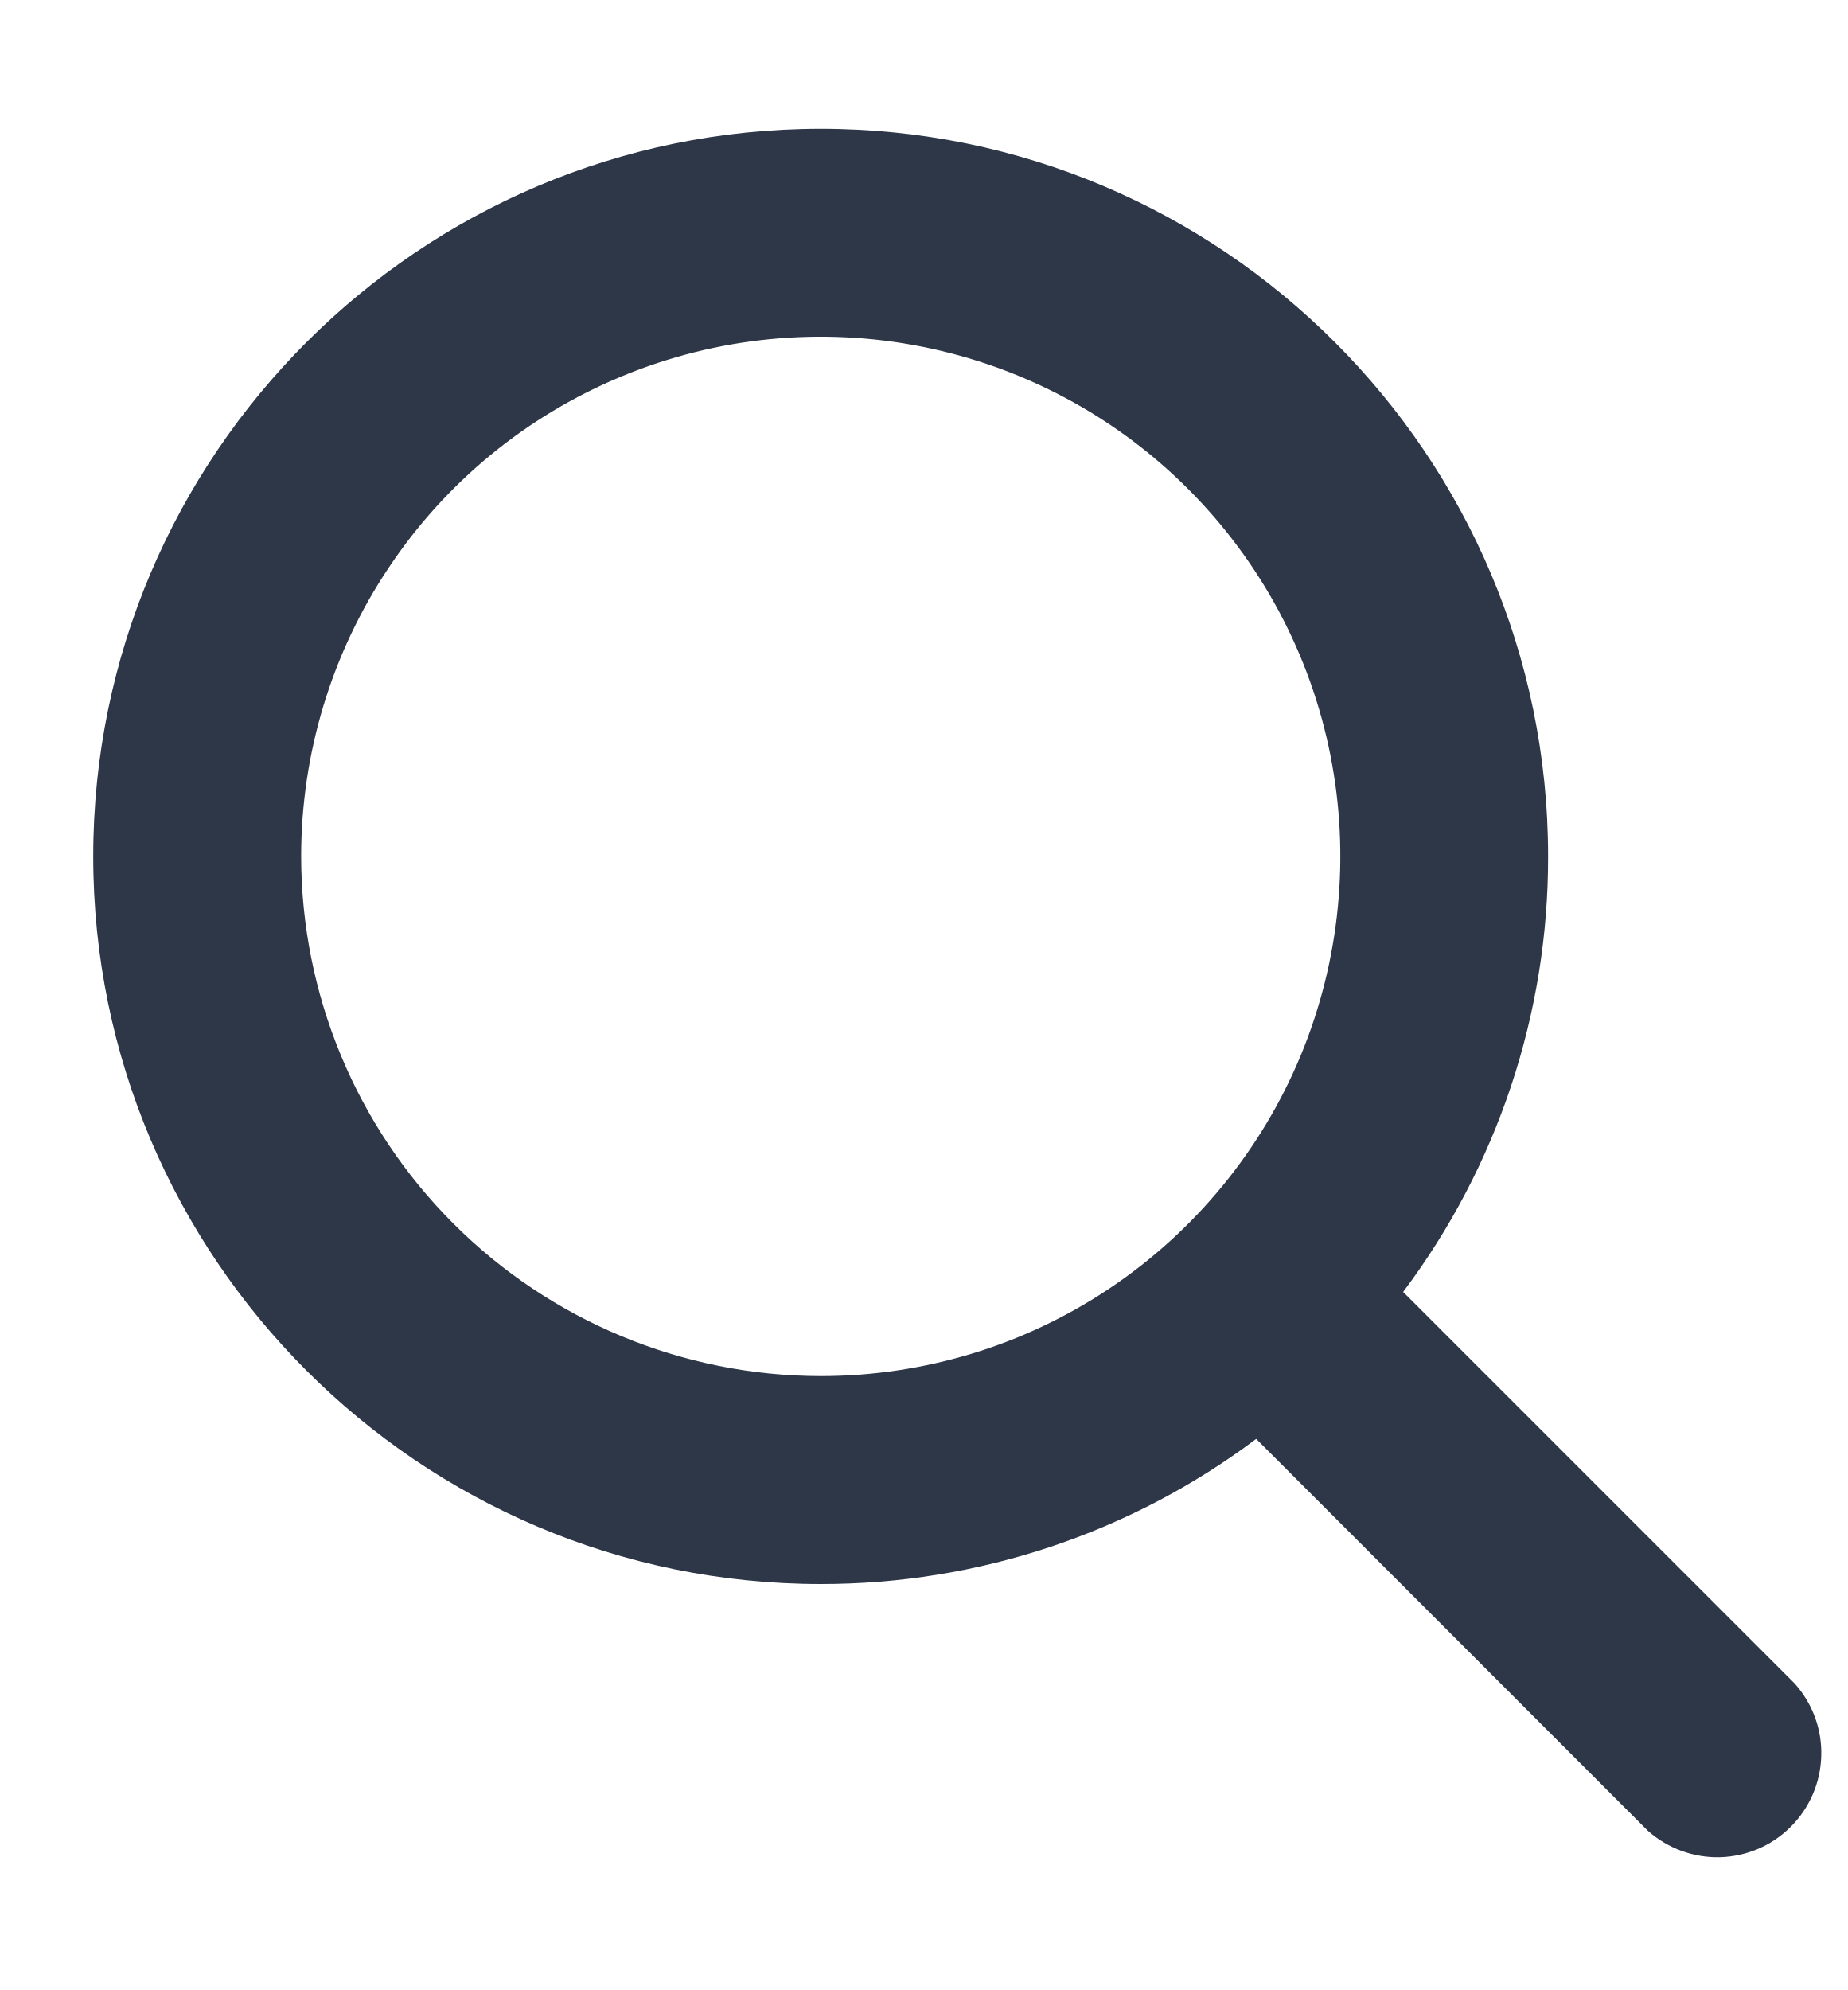
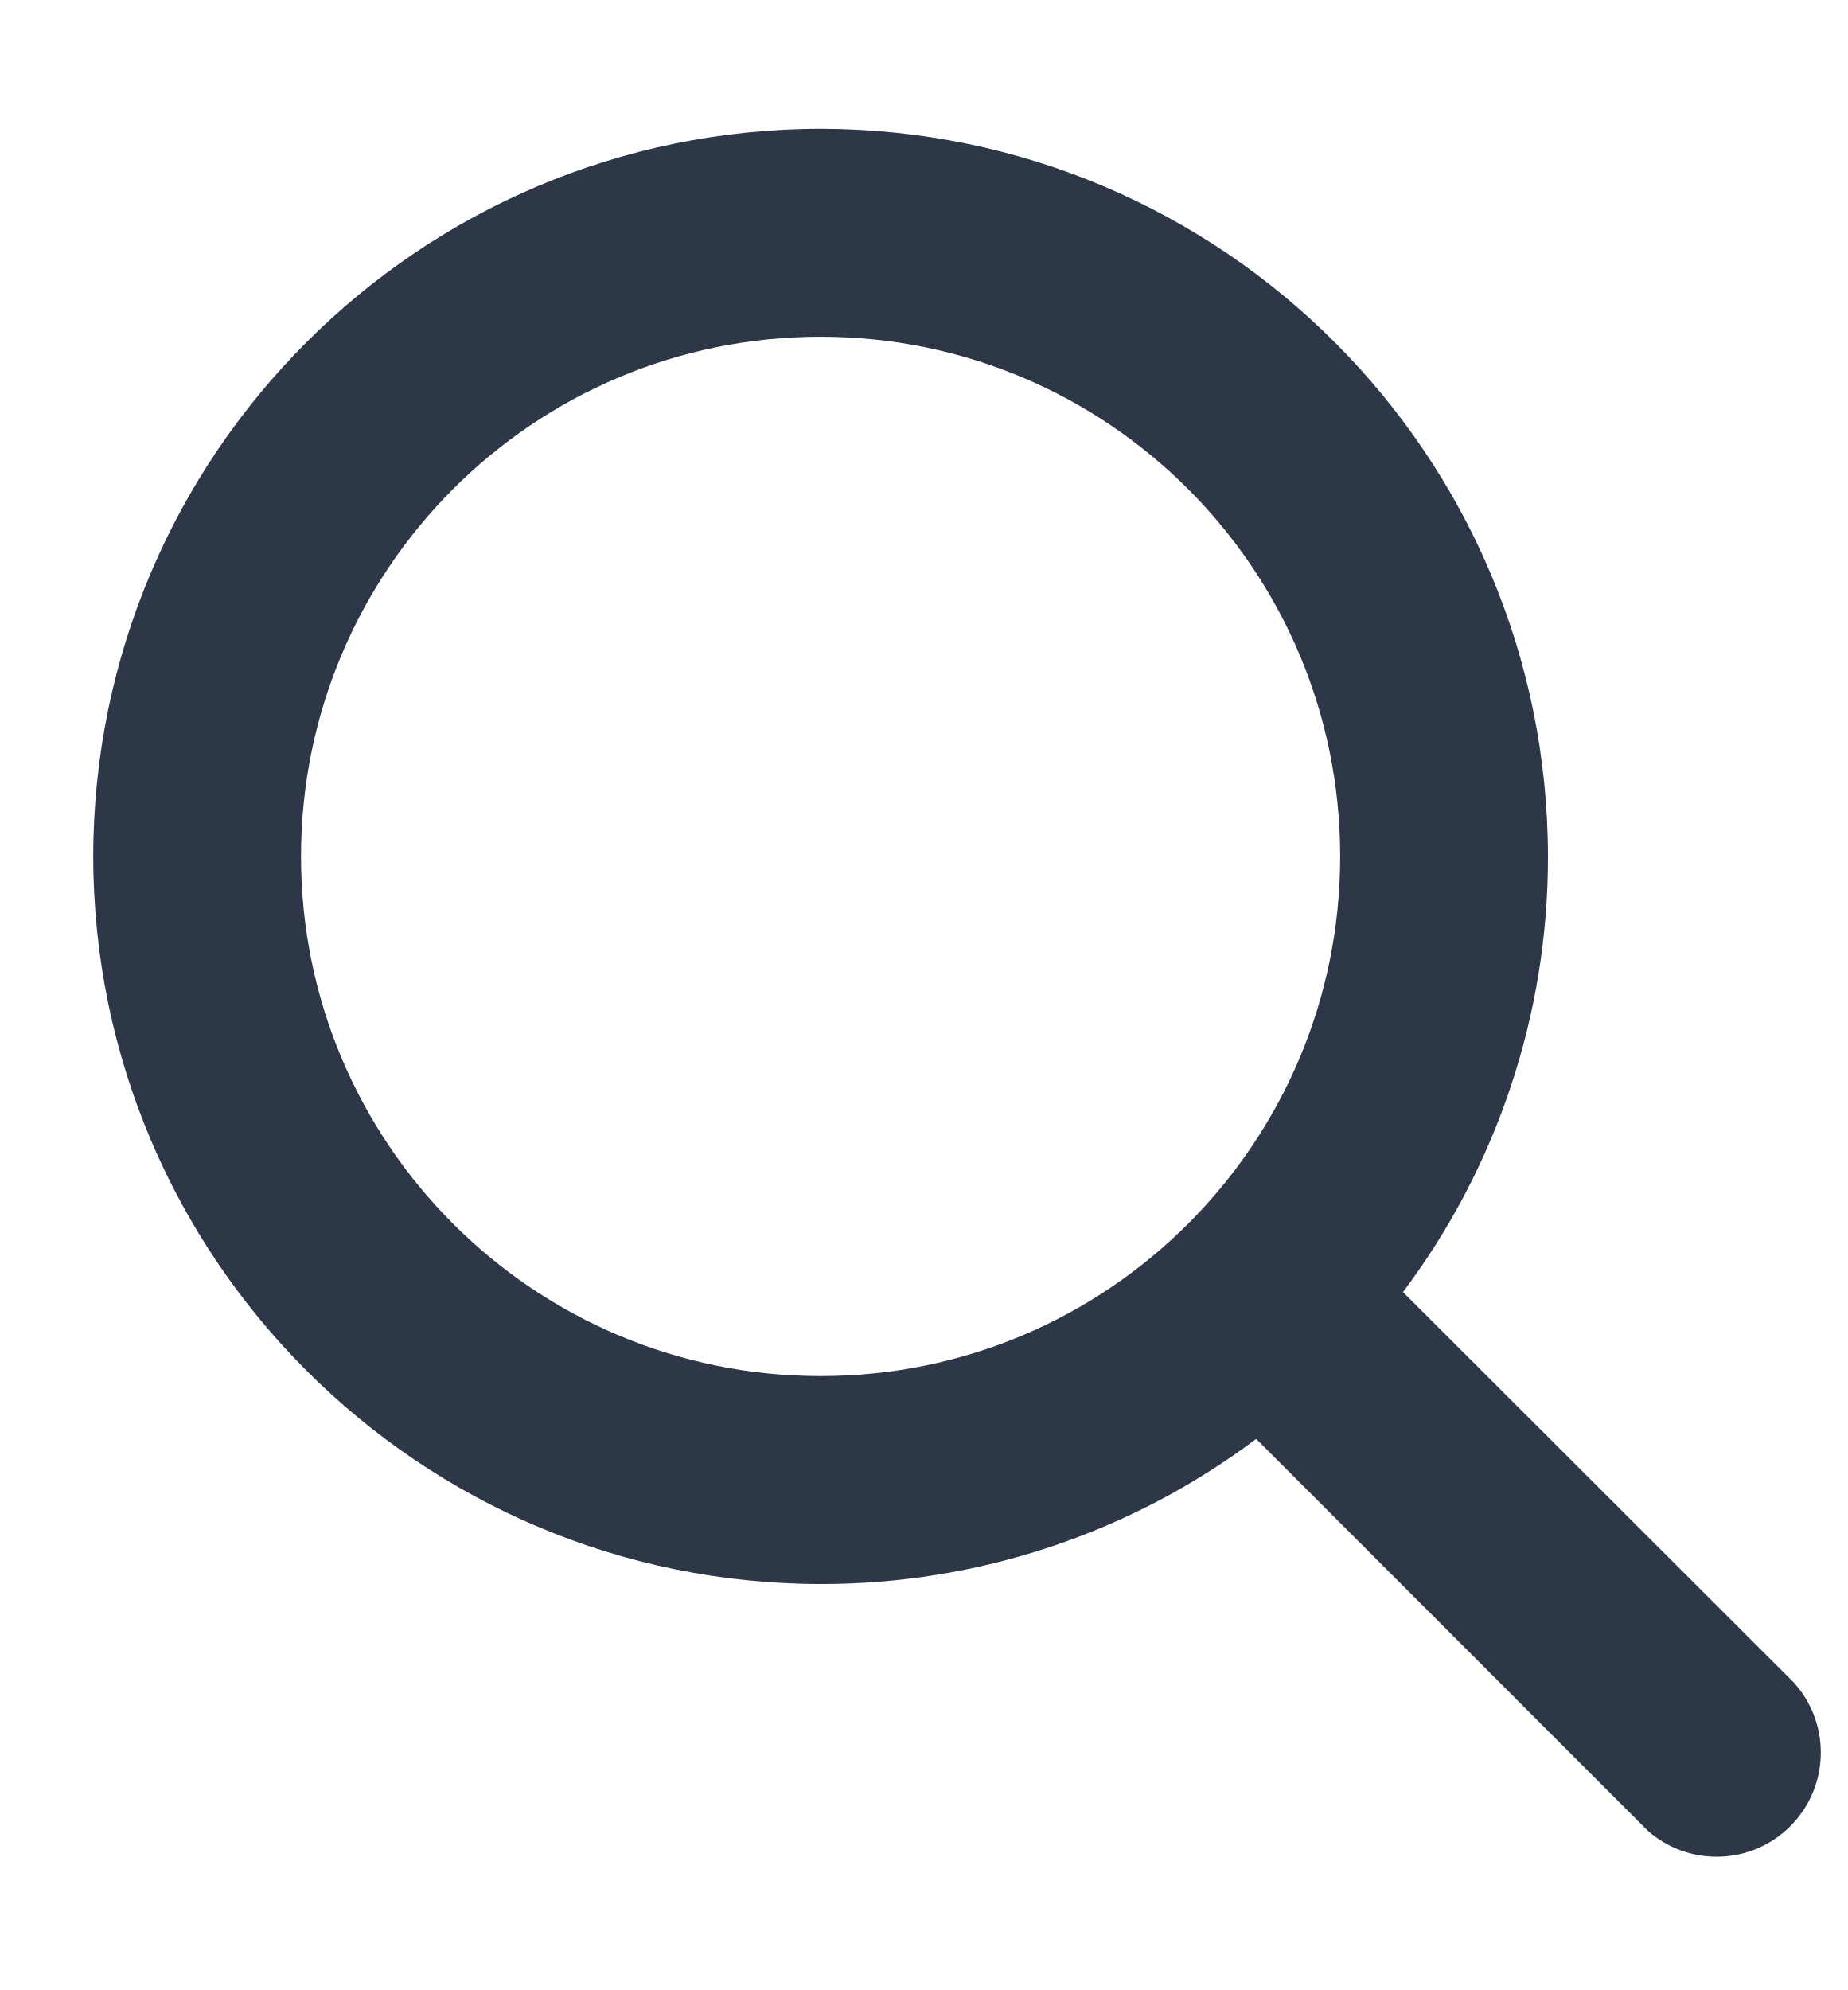
- <svg xmlns="http://www.w3.org/2000/svg" width="13" height="14" viewBox="0 0 13 14" fill="none">
-   <path d="M12.629 11.845L9.873 9.089C10.537 8.205 10.895 7.13 10.893 6.025C10.893 3.203 8.597 0.906 5.775 0.906C2.952 0.906 0.656 3.203 0.656 6.025C0.656 8.847 2.952 11.144 5.775 11.144C6.88 11.145 7.955 10.787 8.839 10.123L11.595 12.88C11.735 13.004 11.917 13.071 12.104 13.066C12.291 13.06 12.469 12.984 12.601 12.851C12.733 12.719 12.81 12.541 12.815 12.354C12.821 12.167 12.754 11.985 12.629 11.845ZM2.119 6.025C2.119 5.302 2.333 4.595 2.735 3.994C3.136 3.392 3.707 2.924 4.376 2.647C5.044 2.37 5.779 2.298 6.488 2.439C7.197 2.58 7.849 2.928 8.36 3.44C8.871 3.951 9.22 4.602 9.361 5.312C9.502 6.021 9.429 6.756 9.153 7.424C8.876 8.092 8.407 8.663 7.806 9.065C7.205 9.467 6.498 9.681 5.775 9.681C4.805 9.68 3.876 9.294 3.191 8.609C2.505 7.924 2.12 6.994 2.119 6.025Z" fill="#2D3748" />
+ <svg xmlns="http://www.w3.org/2000/svg" width="13" height="14" fill="none" viewBox="0 0 13 14">
+   <path fill="#2D3748" d="M12.63 11.845 9.872 9.09a5.092 5.092 0 0 0 1.02-3.064A5.125 5.125 0 0 0 5.775.906 5.125 5.125 0 0 0 .656 6.025a5.125 5.125 0 0 0 5.119 5.119 5.091 5.091 0 0 0 3.064-1.021l2.756 2.757a.733.733 0 0 0 1.034-1.035ZM2.118 6.025a3.656 3.656 0 1 1 7.312 0 3.656 3.656 0 0 1-7.312 0Z" />
</svg>
